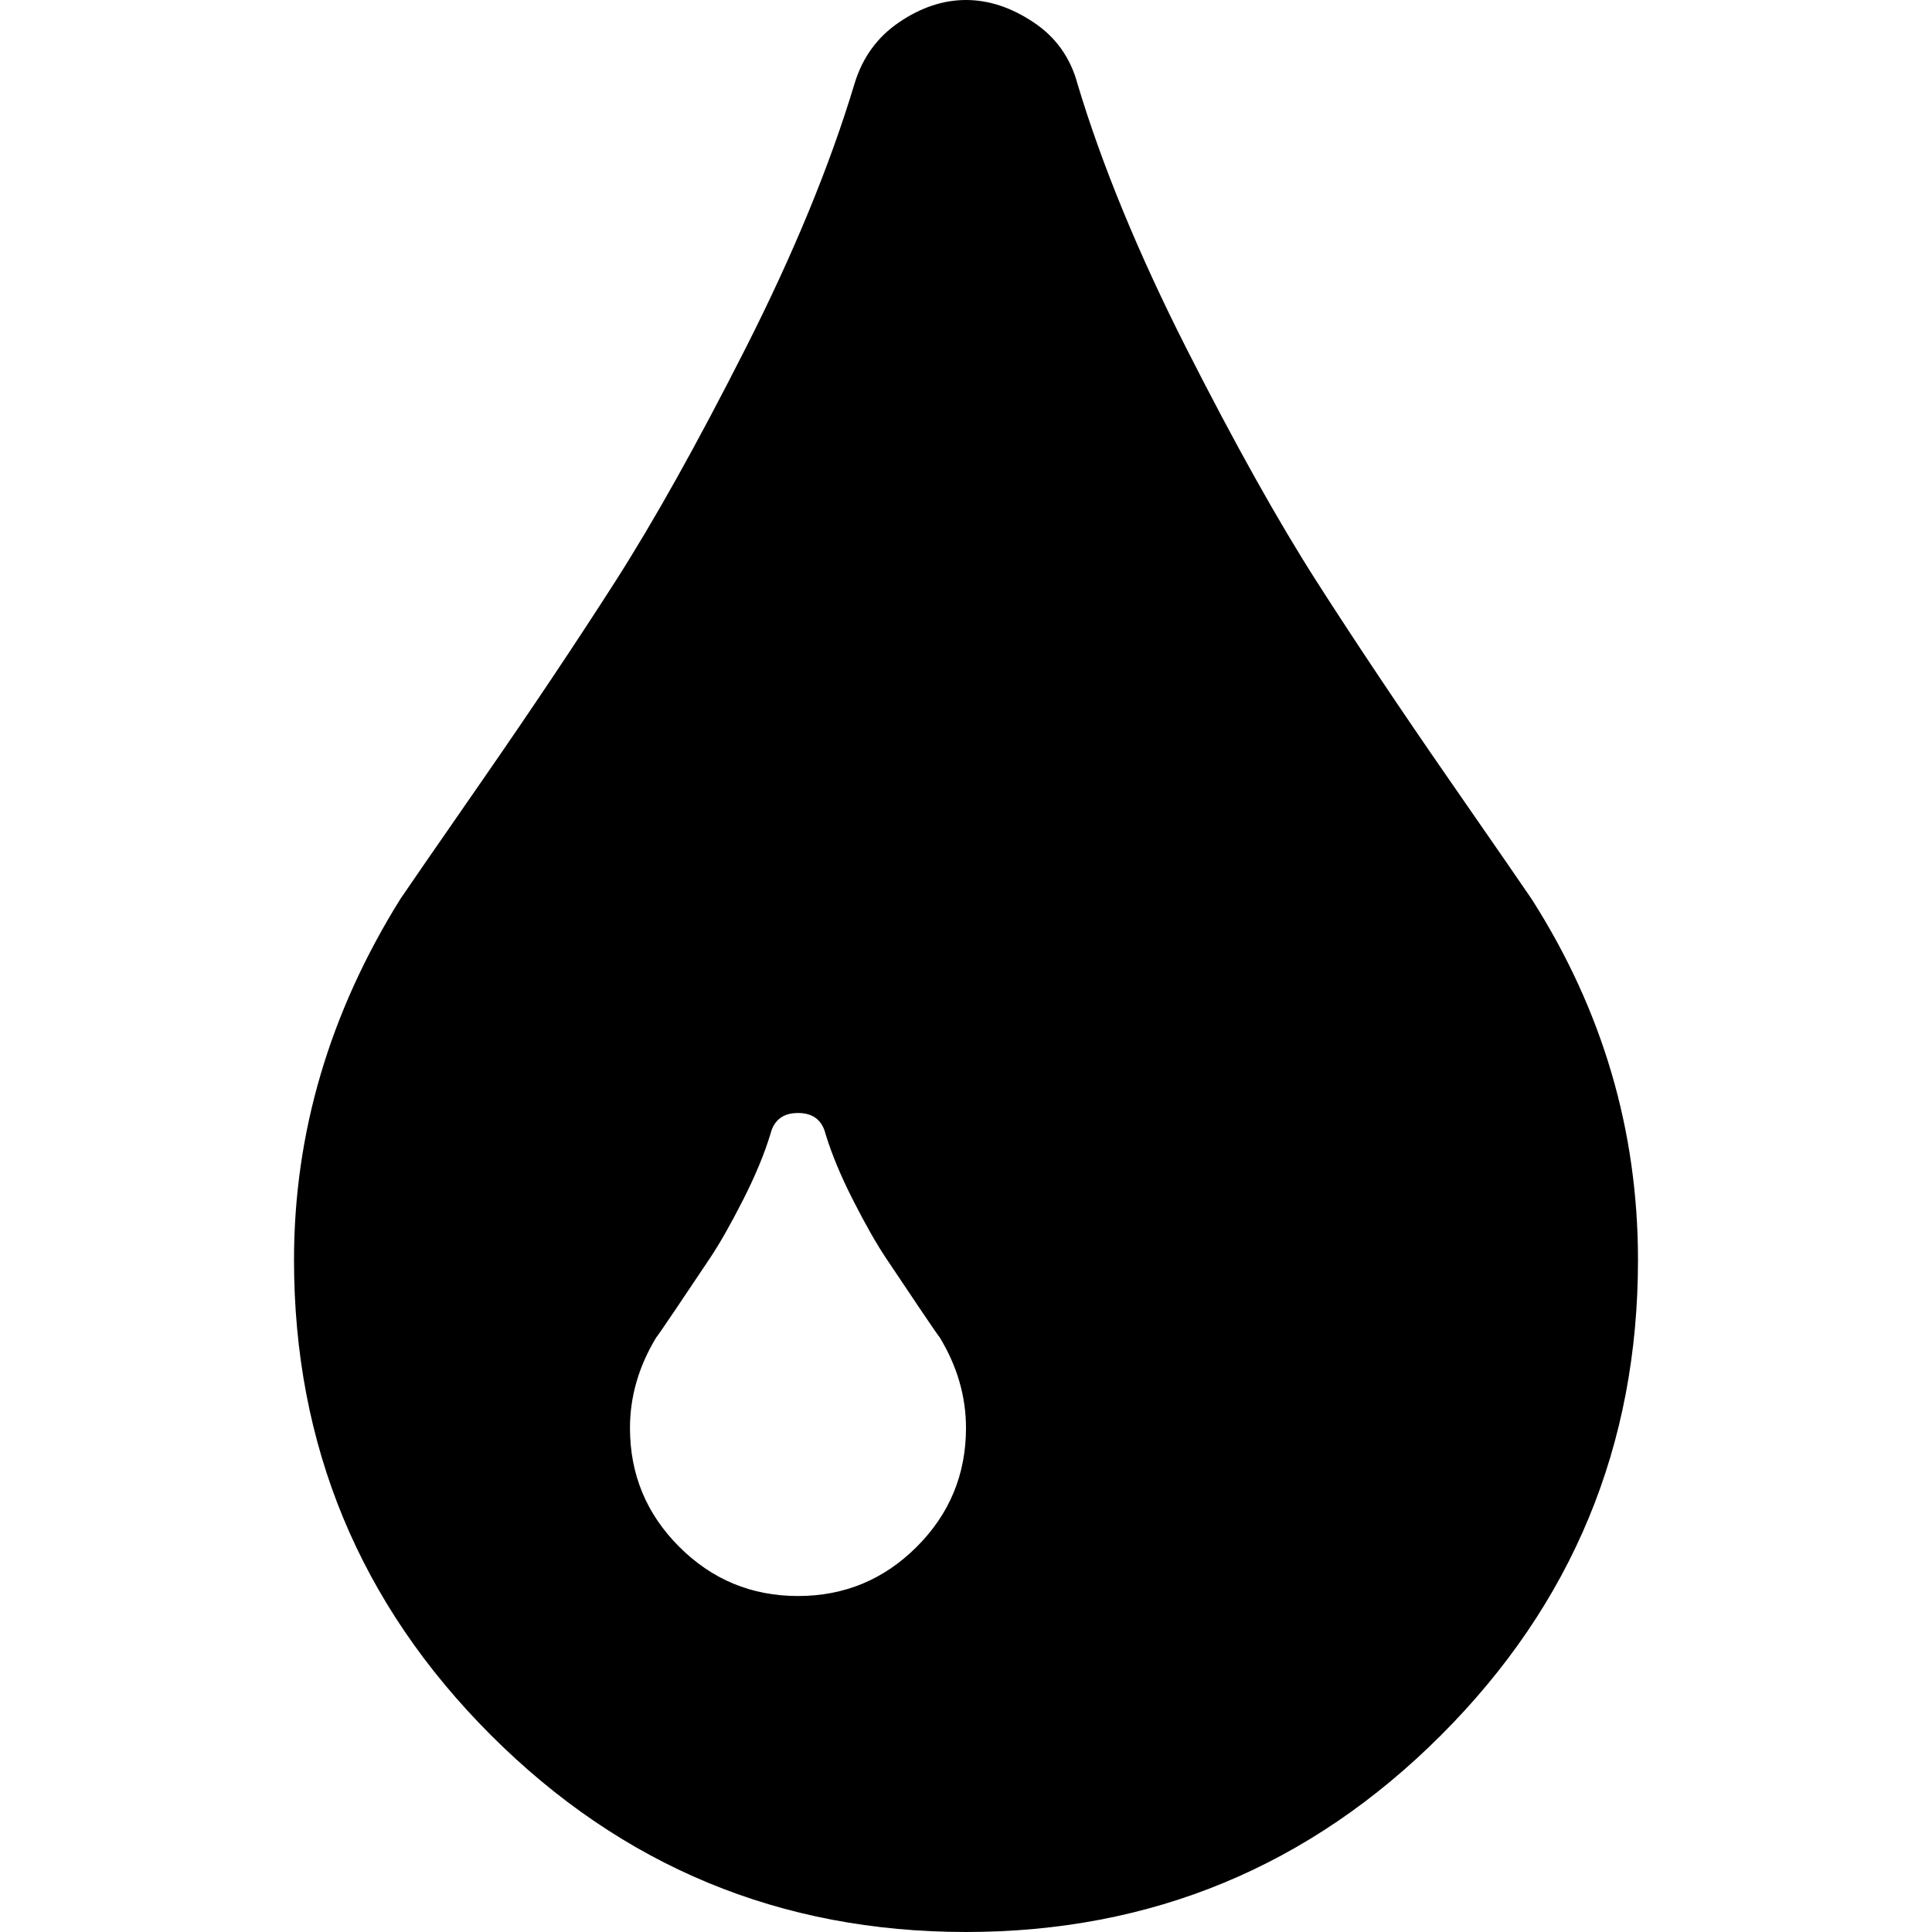
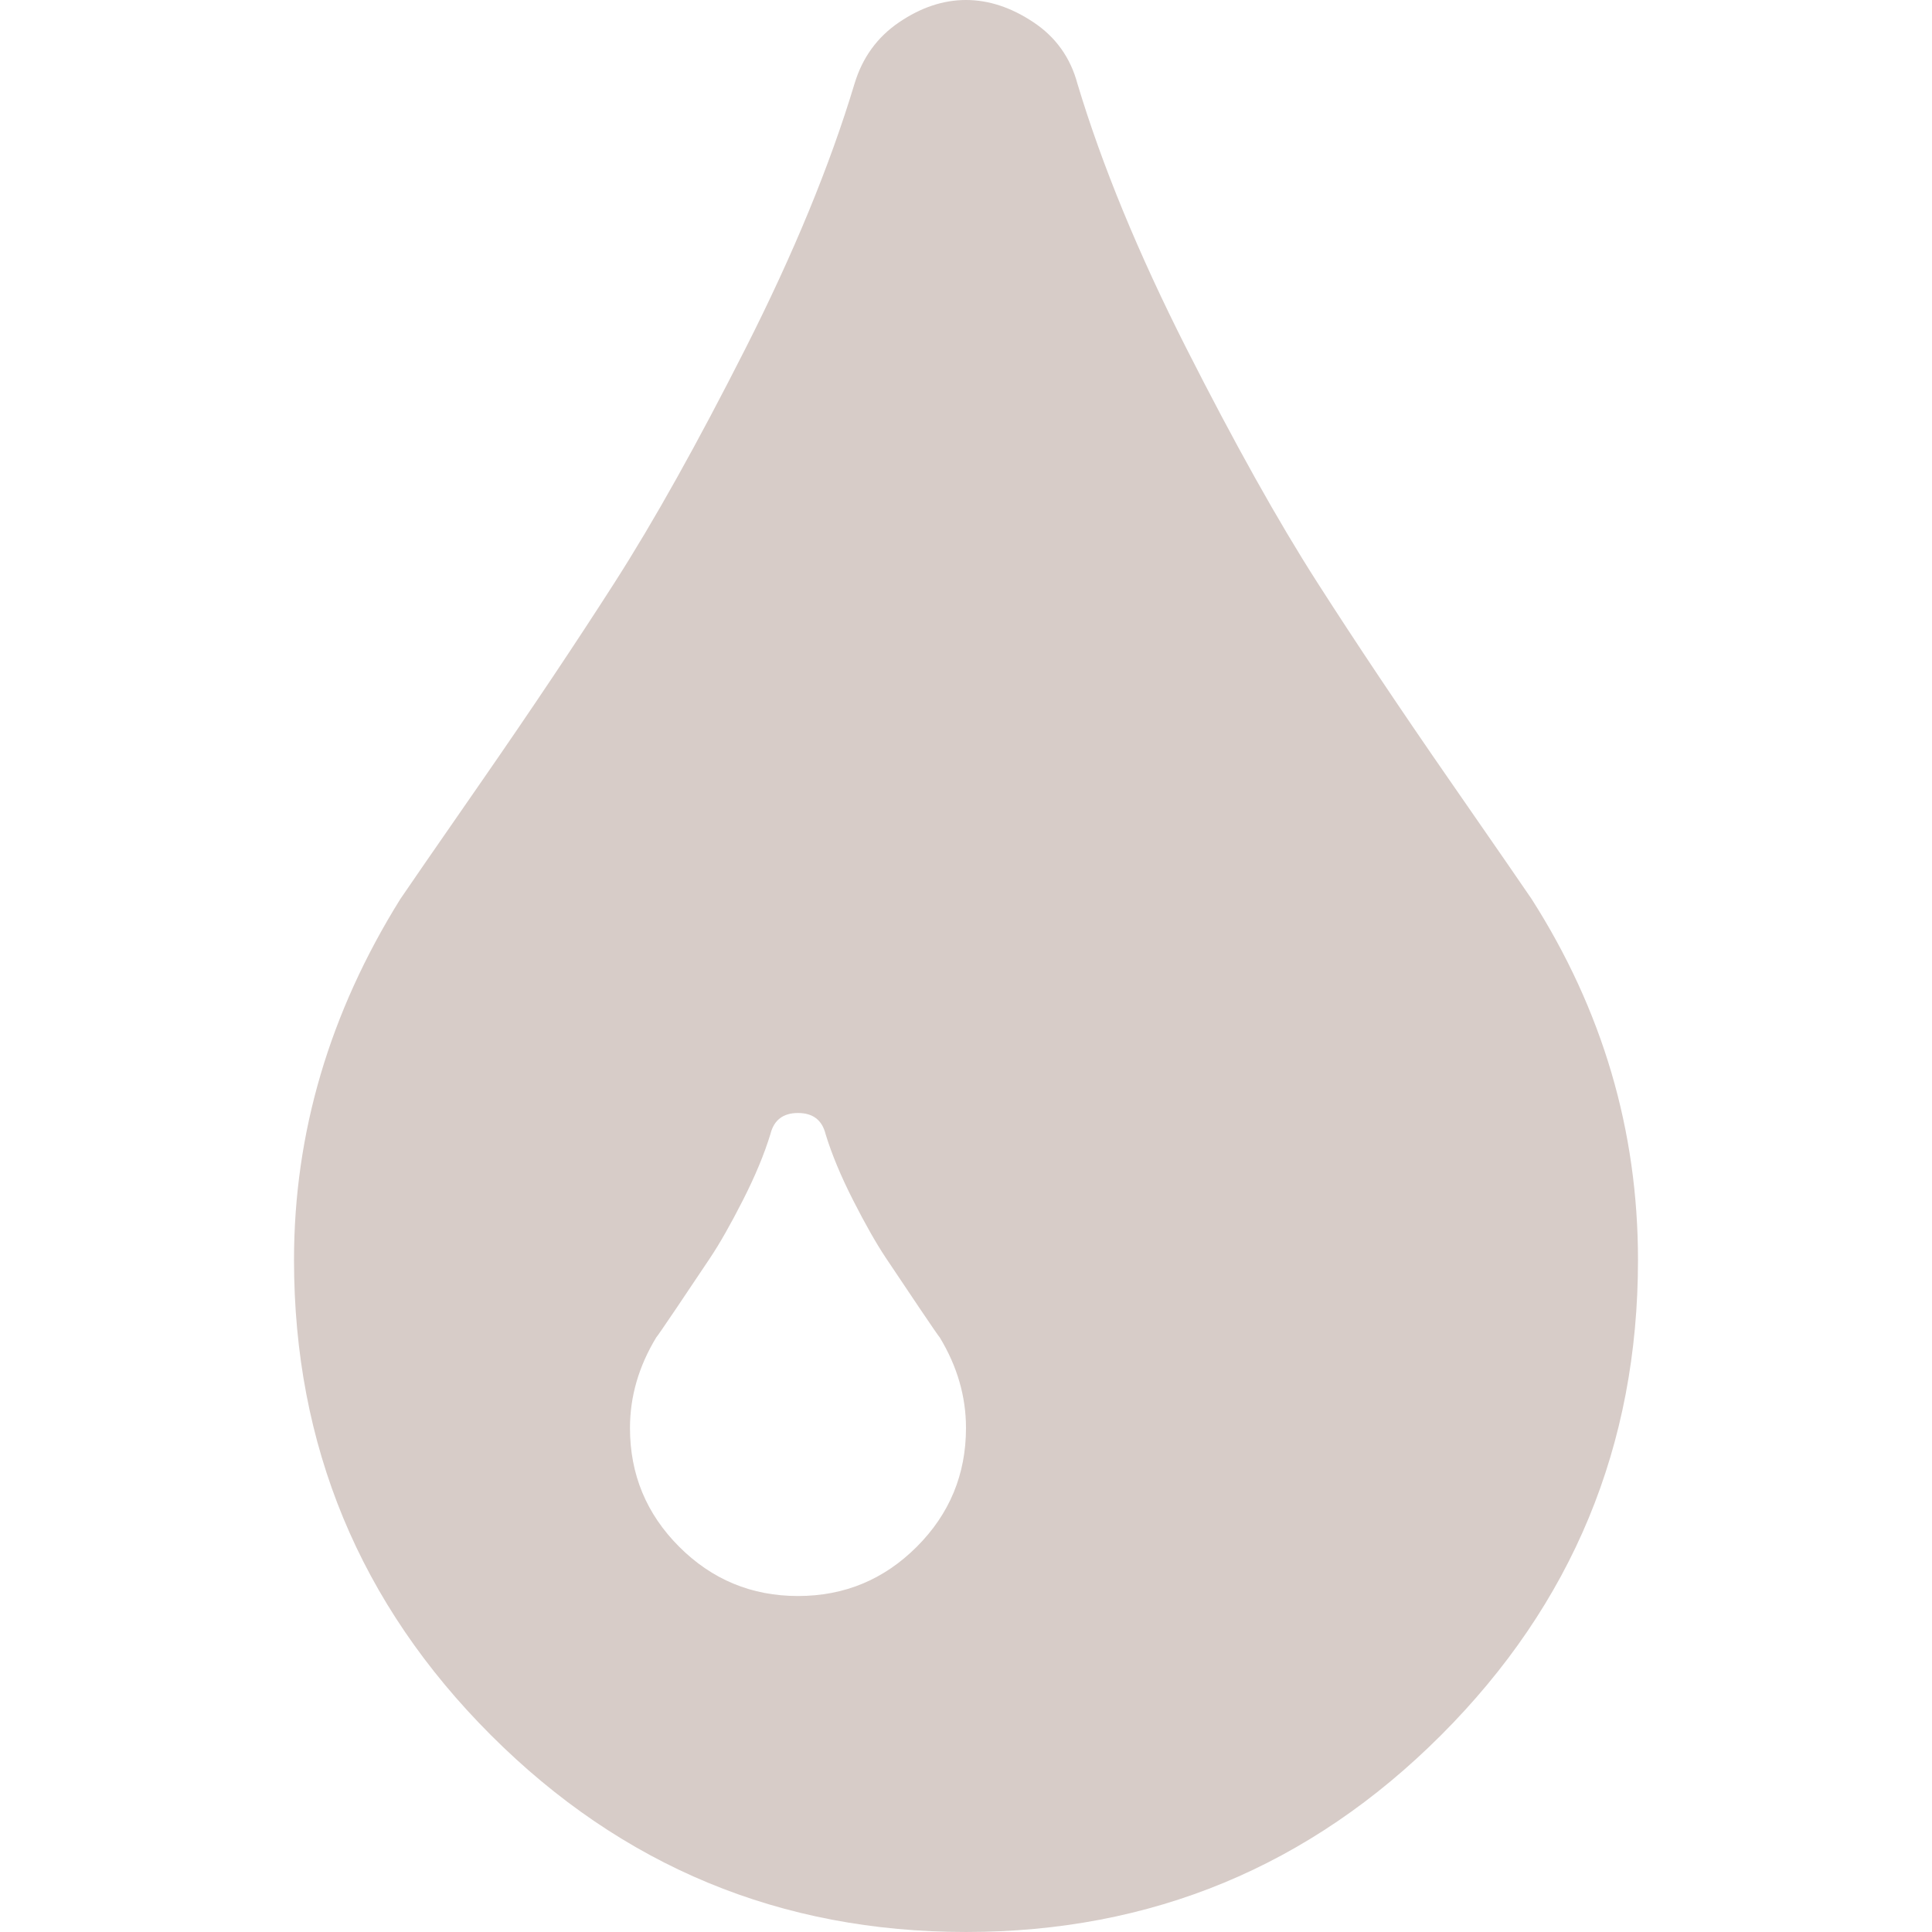
<svg xmlns="http://www.w3.org/2000/svg" version="1.1" id="Capa_1" x="0px" y="0px" width="420.266px" height="420.266px" viewBox="0 0 420.266 420.266" style="enable-background:new 0 0 420.266 420.266;" xml:space="preserve">
  <g>
-     <path d="M333.177,195.57c-1.143-1.713-7.094-10.323-17.843-25.835c-10.756-15.515-20.369-29.886-28.839-43.114   s-17.936-30.168-28.407-50.819c-10.465-20.651-18.37-39.831-23.695-57.53c-1.525-5.708-4.709-10.185-9.568-13.418   C219.979,1.619,215.078,0,210.13,0s-9.801,1.619-14.56,4.853c-4.76,3.234-7.994,7.71-9.707,13.418   c-5.33,17.699-13.23,36.879-23.697,57.53c-10.466,20.651-19.936,37.59-28.406,50.819c-8.47,13.229-18.083,27.6-28.836,43.114   c-10.754,15.513-16.702,24.123-17.843,25.835c-15.417,24.75-23.125,50.918-23.125,78.515c0,40.357,14.276,74.805,42.825,103.353   s62.997,42.828,103.349,42.828c40.348,0,74.802-14.274,103.353-42.828c28.551-28.555,42.828-63.002,42.828-103.353   C356.311,245.913,348.598,219.744,333.177,195.57z M199.424,336.467c-7.141,7.139-15.75,10.712-25.841,10.712   c-10.085,0-18.699-3.573-25.837-10.712c-7.137-7.132-10.708-15.749-10.708-25.837c0-6.852,1.906-13.415,5.711-19.698   c0.193-0.195,1.665-2.327,4.427-6.42c2.76-4.093,5.187-7.714,7.281-10.854c2.096-3.142,4.476-7.327,7.139-12.563   c2.664-5.235,4.665-10.04,5.996-14.41c0.761-3.046,2.762-4.576,5.996-4.576c3.236,0,5.236,1.53,5.997,4.576   c1.332,4.37,3.332,9.175,5.996,14.41c2.663,5.236,5.043,9.422,7.137,12.563c2.092,3.141,4.517,6.762,7.279,10.854   c2.758,4.093,4.233,6.225,4.427,6.42c3.805,6.283,5.708,12.847,5.708,19.698C210.13,320.718,206.559,329.335,199.424,336.467z" />
+     <path d="M333.177,195.57c-1.143-1.713-7.094-10.323-17.843-25.835c-10.756-15.515-20.369-29.886-28.839-43.114   s-17.936-30.168-28.407-50.819c-10.465-20.651-18.37-39.831-23.695-57.53c-1.525-5.708-4.709-10.185-9.568-13.418   C219.979,1.619,215.078,0,210.13,0s-9.801,1.619-14.56,4.853c-4.76,3.234-7.994,7.71-9.707,13.418   c-5.33,17.699-13.23,36.879-23.697,57.53c-10.466,20.651-19.936,37.59-28.406,50.819c-8.47,13.229-18.083,27.6-28.836,43.114   c-10.754,15.513-16.702,24.123-17.843,25.835c-15.417,24.75-23.125,50.918-23.125,78.515c0,40.357,14.276,74.805,42.825,103.353   s62.997,42.828,103.349,42.828c40.348,0,74.802-14.274,103.353-42.828c28.551-28.555,42.828-63.002,42.828-103.353   C356.311,245.913,348.598,219.744,333.177,195.57z M199.424,336.467c-7.141,7.139-15.75,10.712-25.841,10.712   c-10.085,0-18.699-3.573-25.837-10.712c-7.137-7.132-10.708-15.749-10.708-25.837c0-6.852,1.906-13.415,5.711-19.698   c0.193-0.195,1.665-2.327,4.427-6.42c2.76-4.093,5.187-7.714,7.281-10.854c2.096-3.142,4.476-7.327,7.139-12.563   c2.664-5.235,4.665-10.04,5.996-14.41c0.761-3.046,2.762-4.576,5.996-4.576c3.236,0,5.236,1.53,5.997,4.576   c1.332,4.37,3.332,9.175,5.996,14.41c2.663,5.236,5.043,9.422,7.137,12.563c2.092,3.141,4.517,6.762,7.279,10.854   c2.758,4.093,4.233,6.225,4.427,6.42c3.805,6.283,5.708,12.847,5.708,19.698C210.13,320.718,206.559,329.335,199.424,336.467z" style="fill:#d7ccc8;fill-opacity:1" />
  </g>
  <g>
</g>
  <g>
</g>
  <g>
</g>
  <g>
</g>
  <g>
</g>
  <g>
</g>
  <g>
</g>
  <g>
</g>
  <g>
</g>
  <g>
</g>
  <g>
</g>
  <g>
</g>
  <g>
</g>
  <g>
</g>
  <g>
</g>
</svg>
